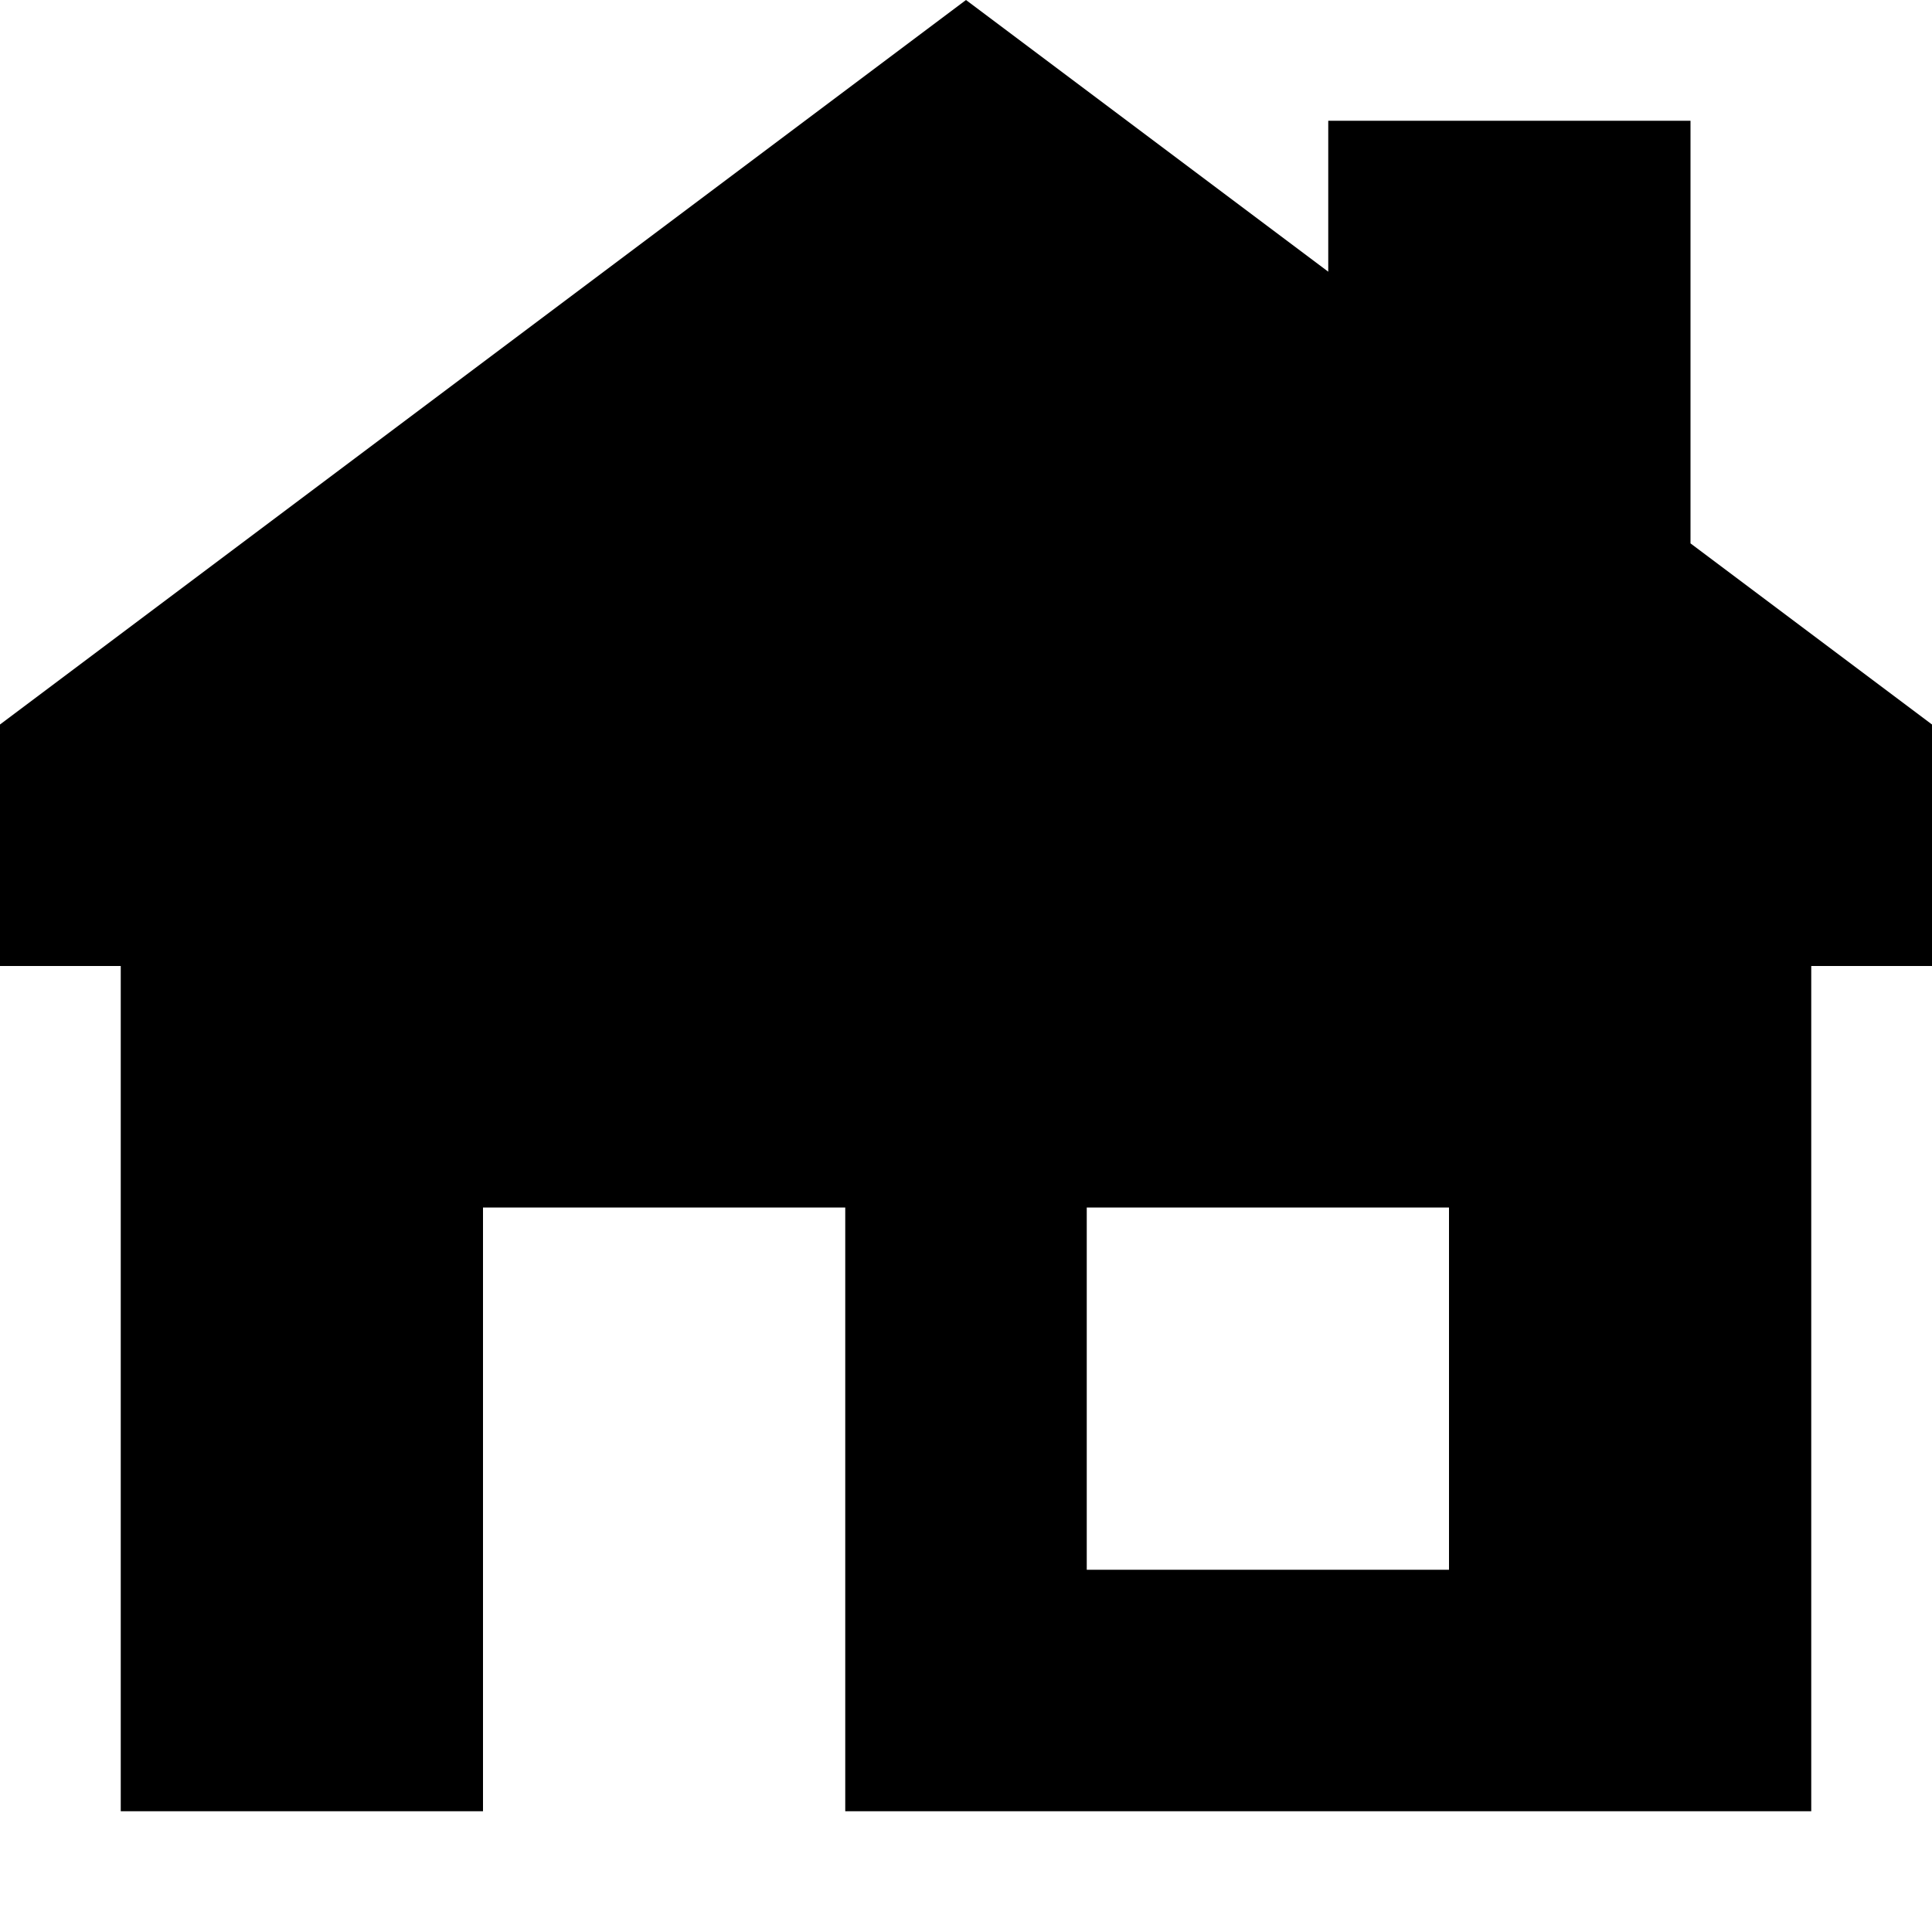
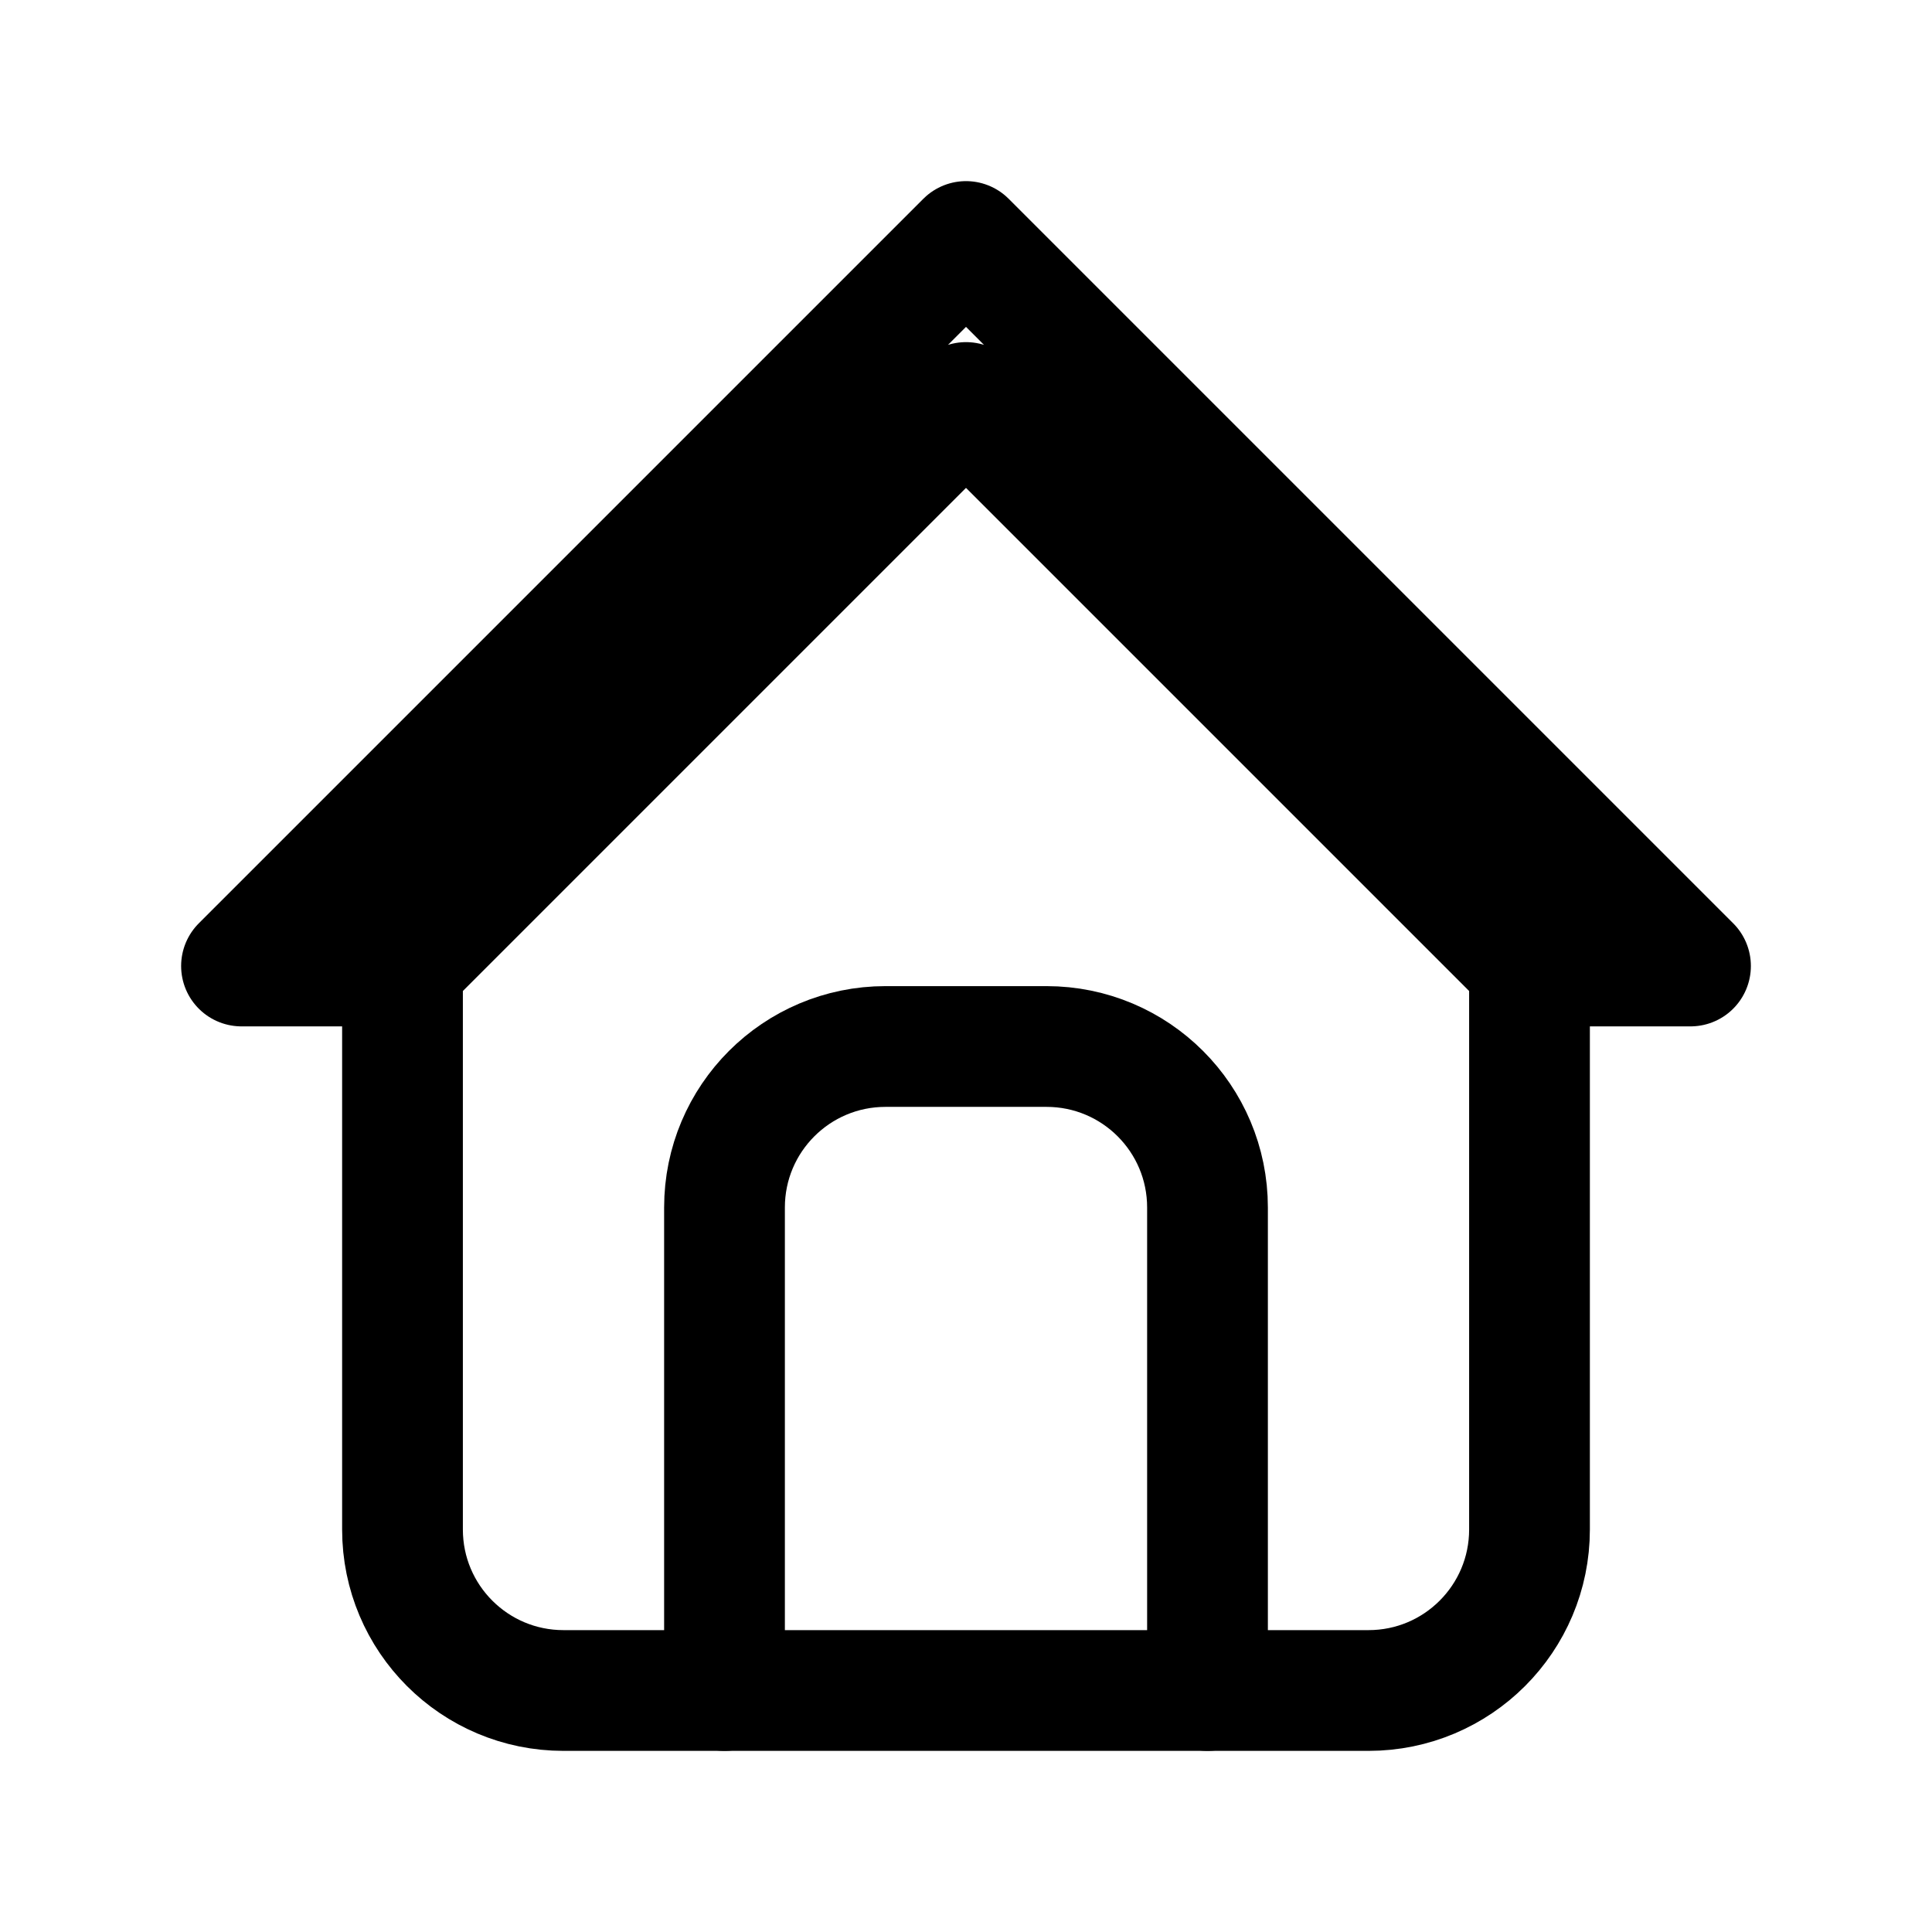
- <svg xmlns="http://www.w3.org/2000/svg" width="800px" height="800px" viewBox="0 0 16 16" fill="none">
-   <path fill-rule="evenodd" clip-rule="evenodd" d="M8 0L0 6V8H1V15H4V10H7V15H15V8H16V6L14 4.5V1H11V2.25L8 0ZM9 10H12V13H9V10Z" fill="#000000" />
+ <svg xmlns="http://www.w3.org/2000/svg" width="24" height="24" viewBox="0 0 24 24" fill="none">
+   <path d="M5 12L12 5L19 12M5 12V19C5 20.105 5.895 21 7 21H17C18.105 21 19 20.105 19 19V12M5 12H3L12 3L21 12H19" stroke="#000000" stroke-width="1.5" stroke-linecap="round" stroke-linejoin="round" />
+   <path d="M9 21V15C9 13.895 9.895 13 11 13H13C14.105 13 15 13.895 15 15V21" stroke="#000000" stroke-width="1.5" stroke-linecap="round" stroke-linejoin="round" />
</svg>
